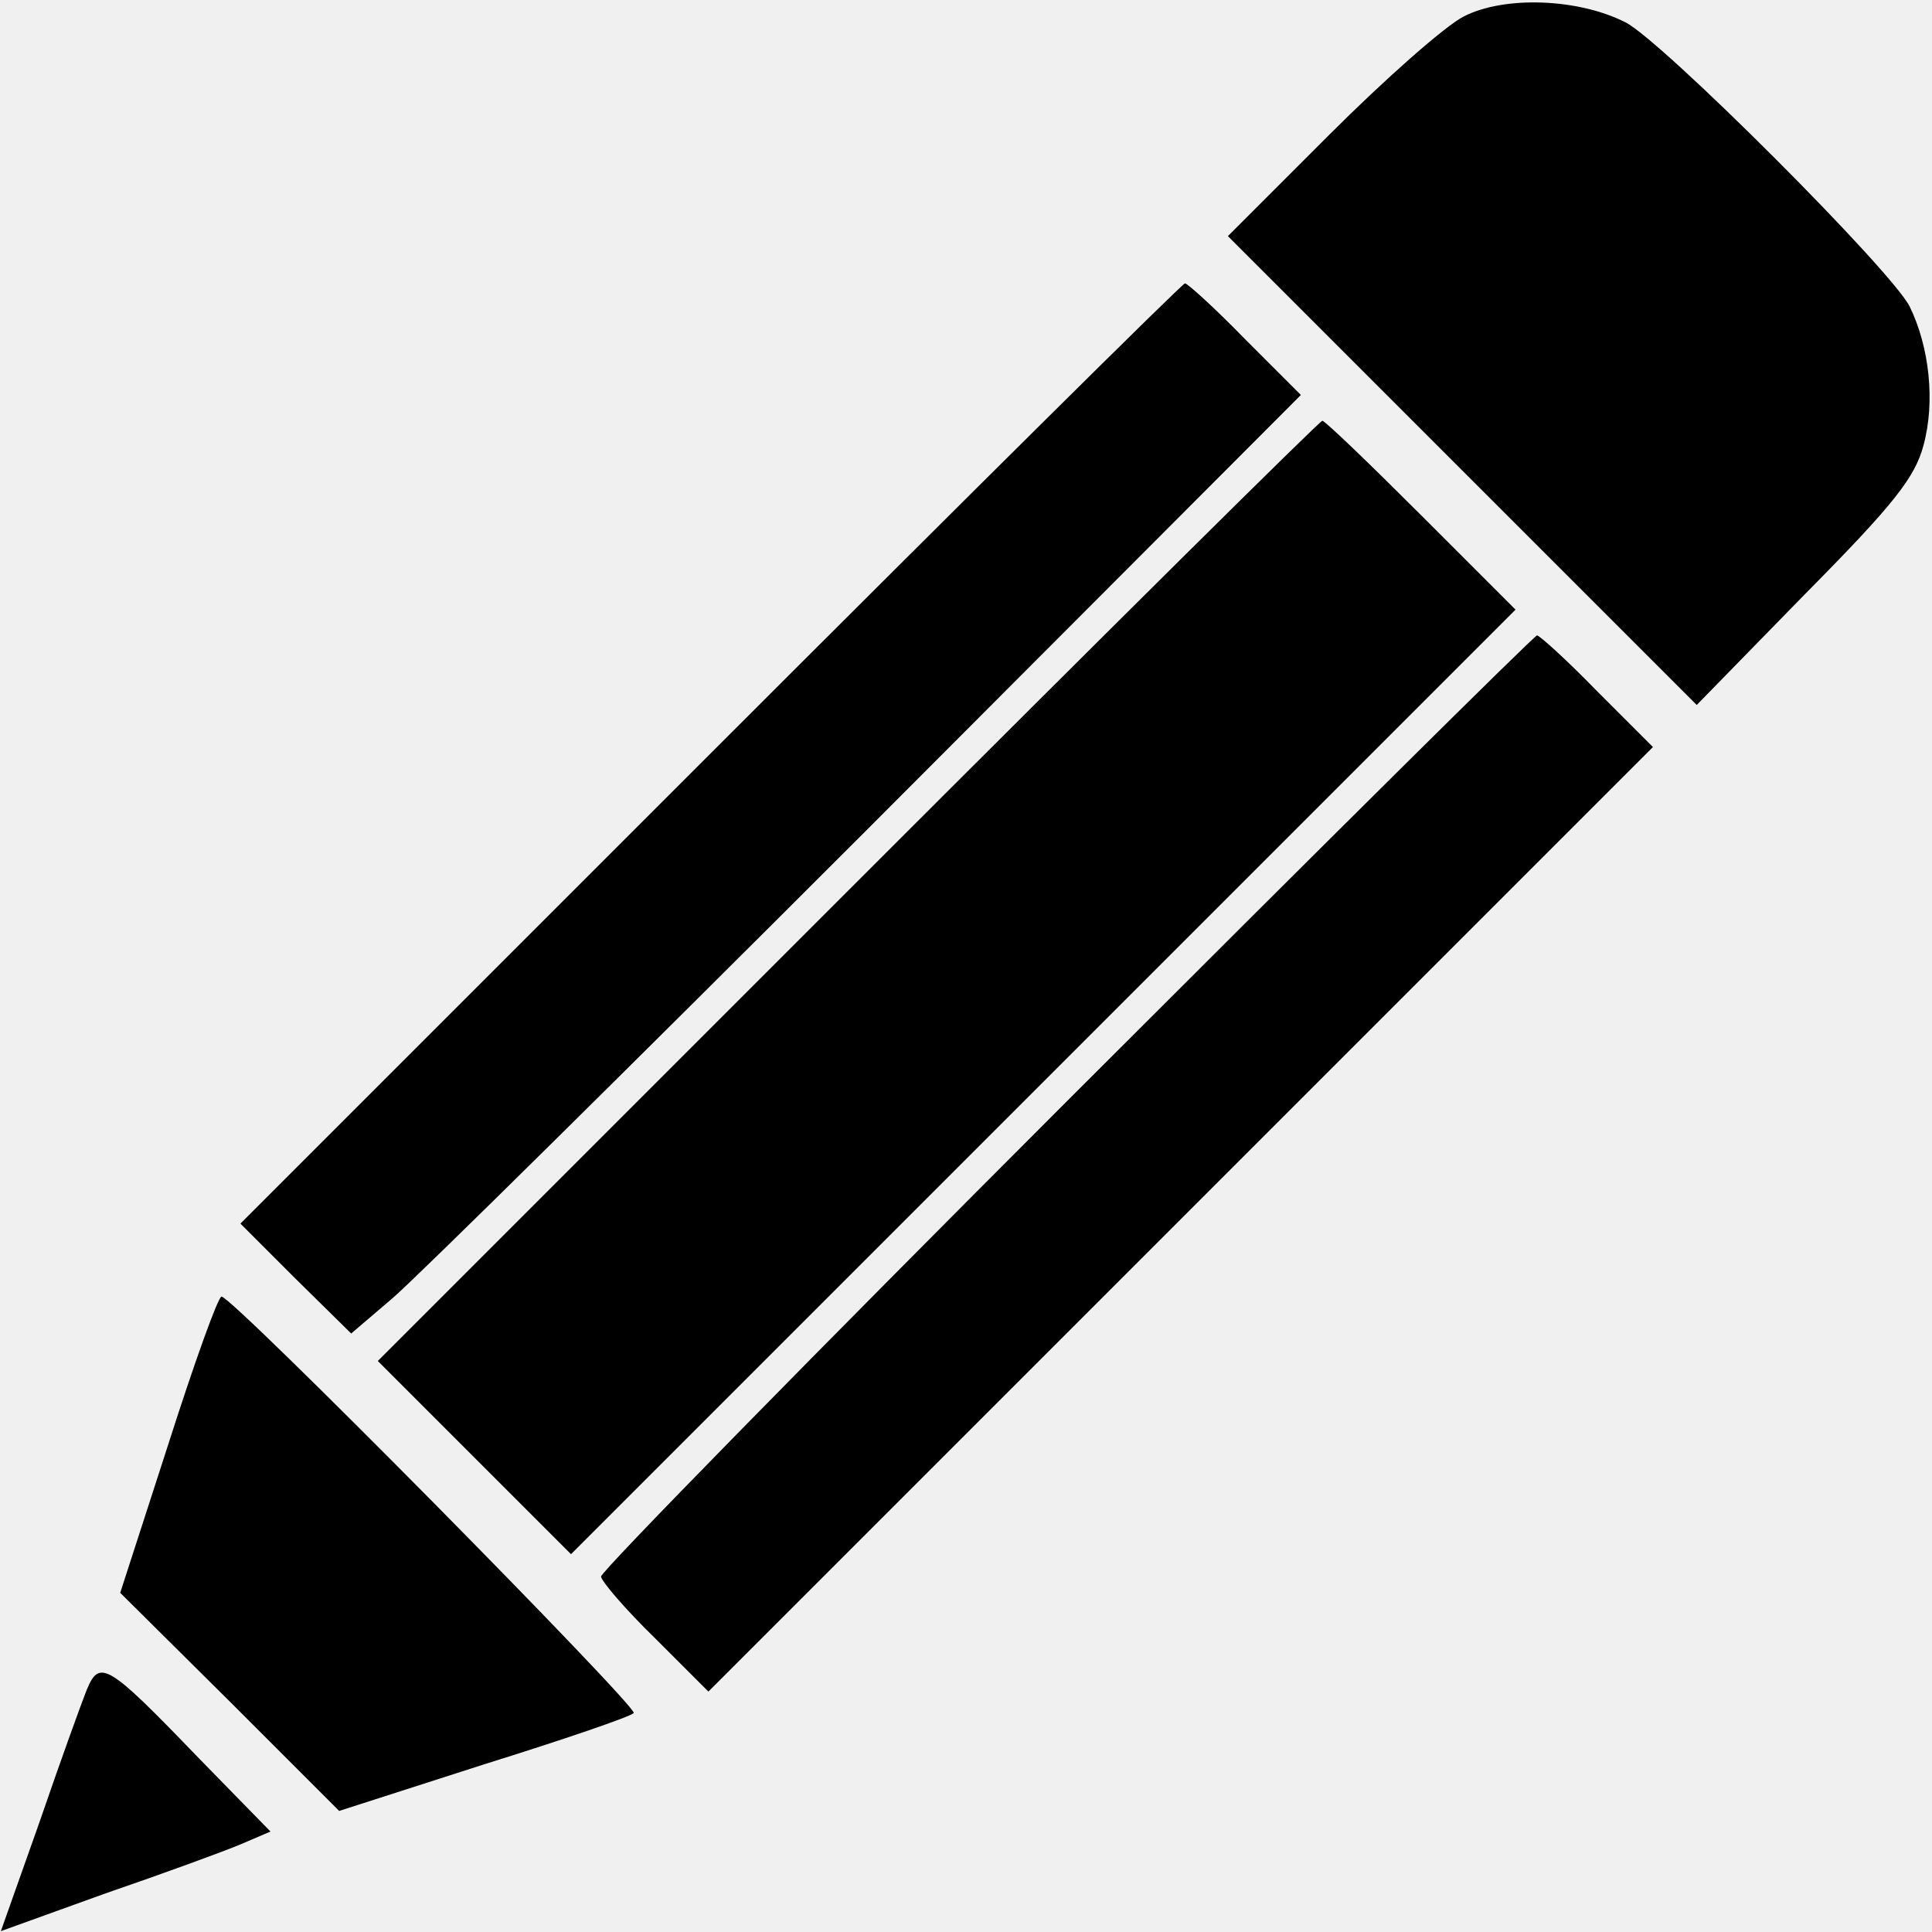
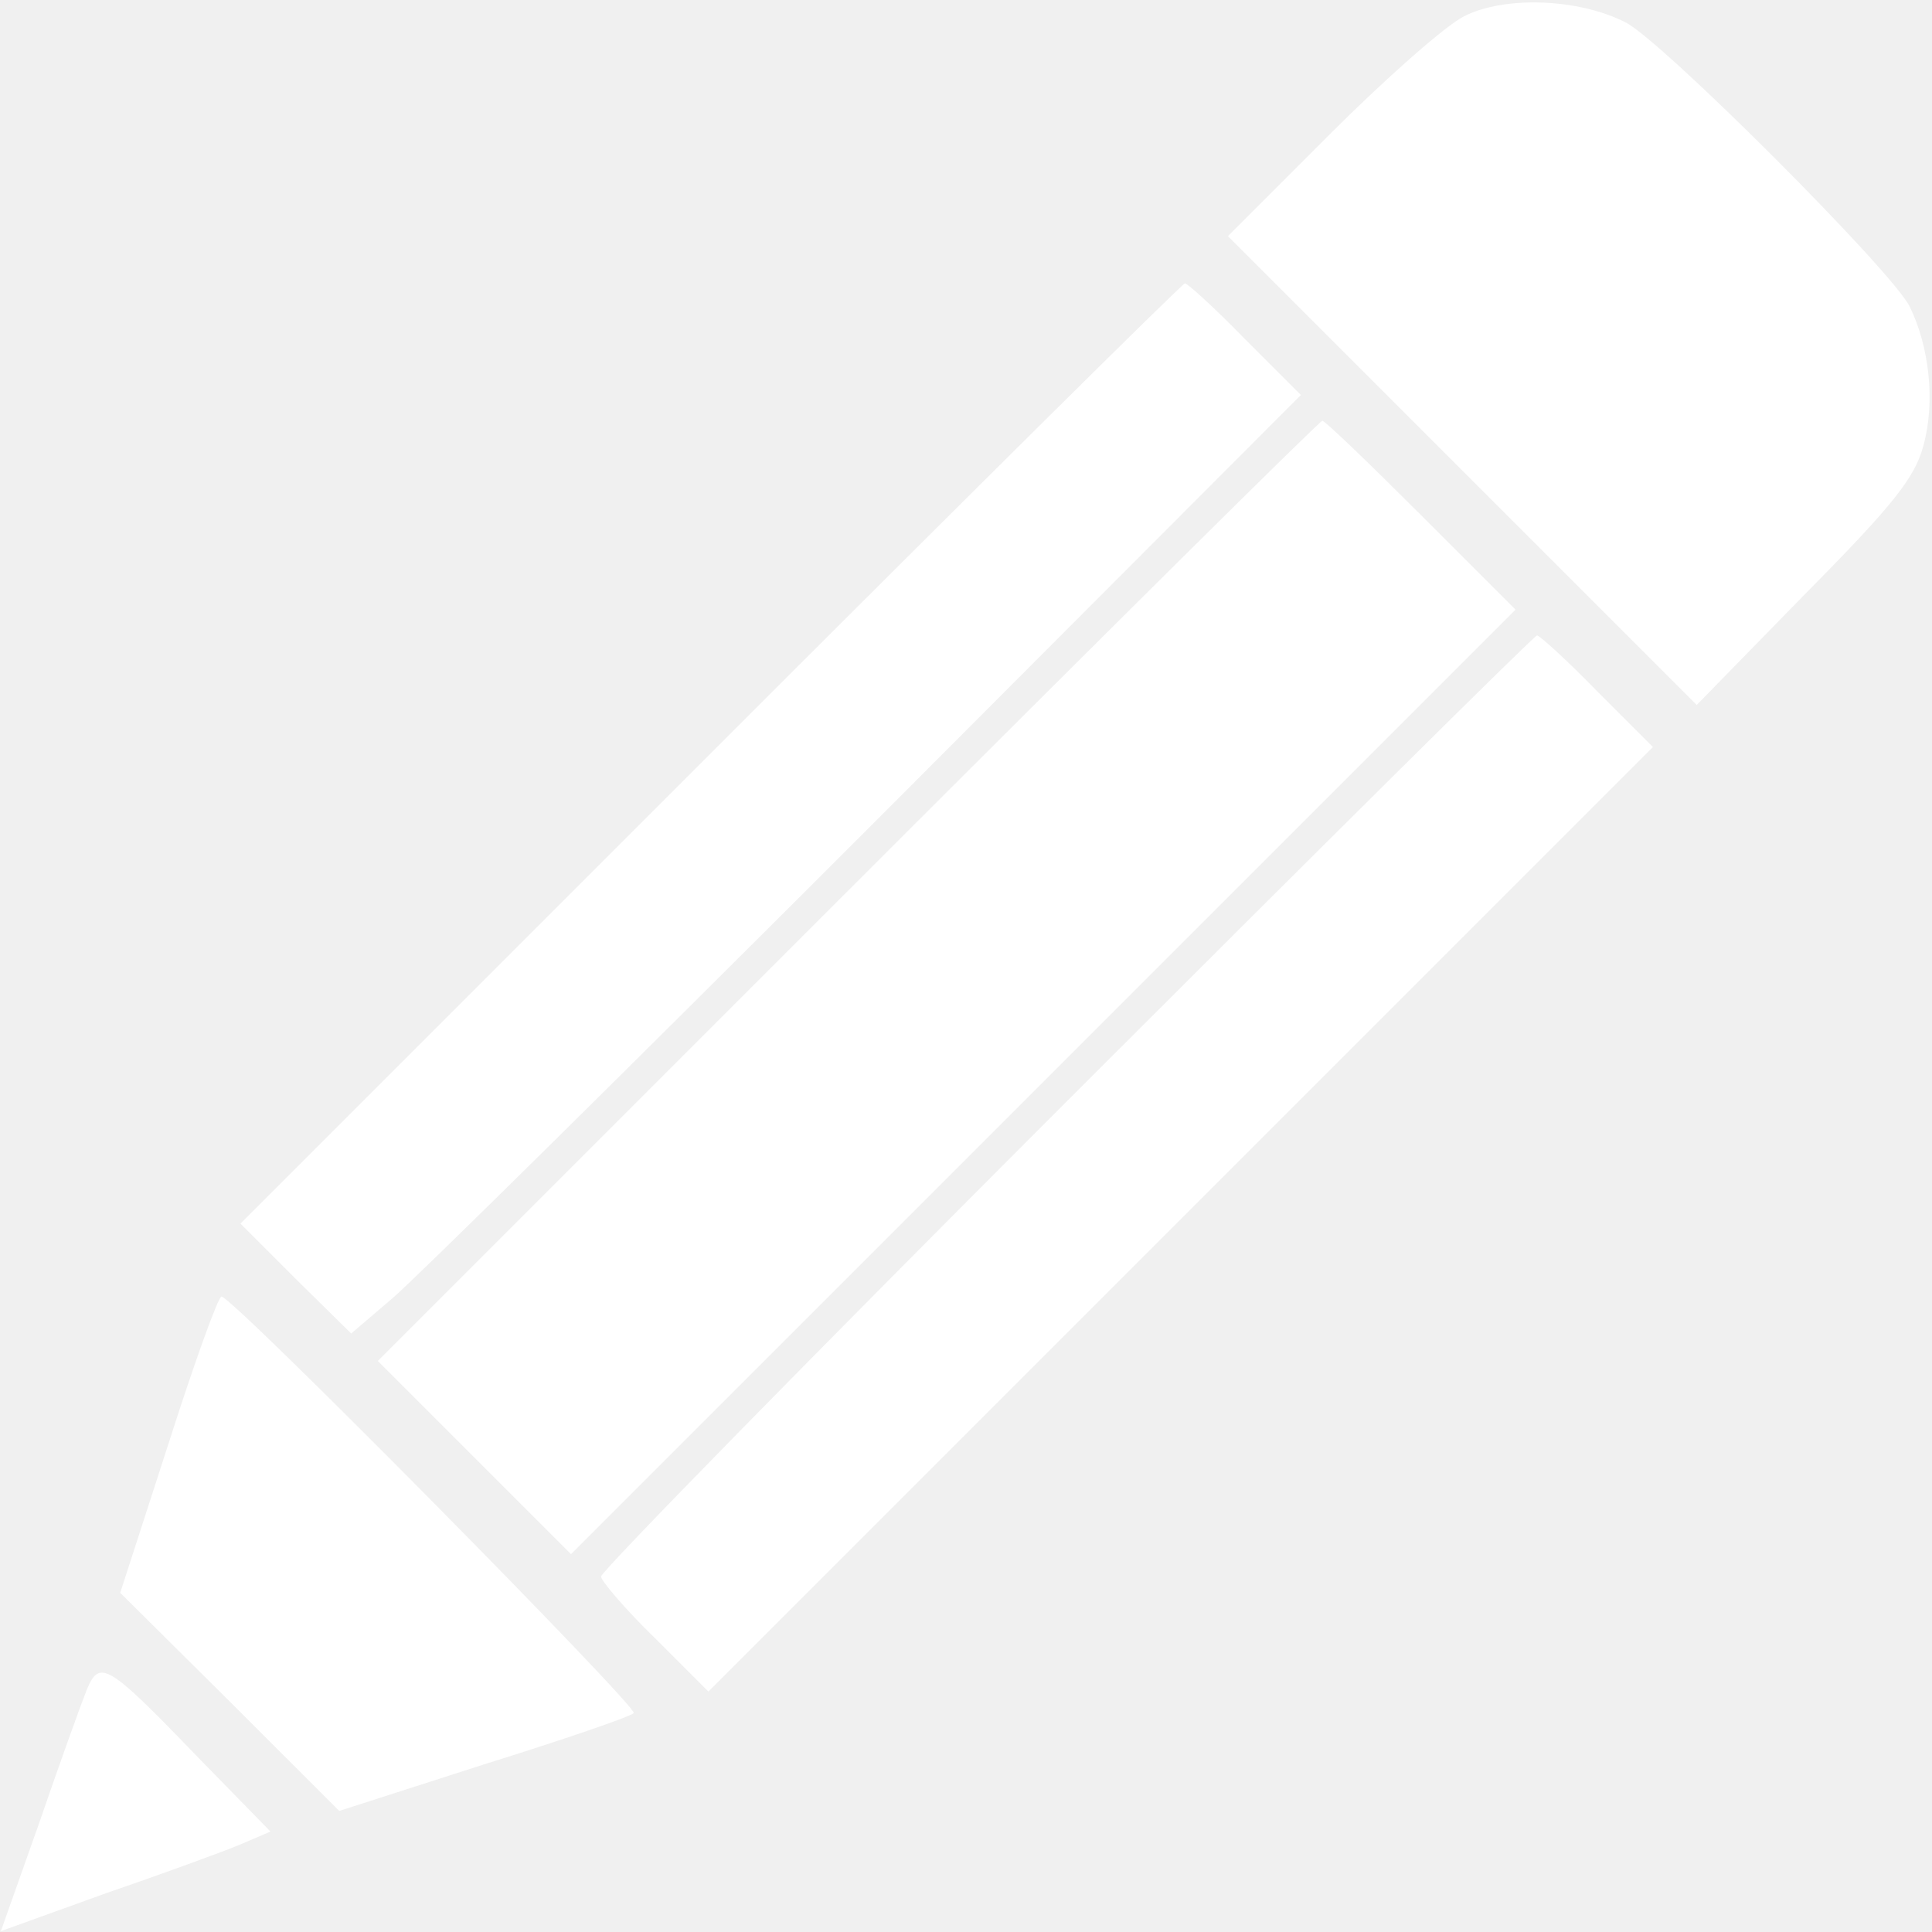
<svg xmlns="http://www.w3.org/2000/svg" version="1.0" width="225pt" height="225pt" viewBox="0 0 225 225" preserveAspectRatio="xMidYMid meet">
-   <g transform="translate(0,225) scale(0.1,-0.1)" fill="#000000" stroke="none">
+   <g transform="translate(0,225) scale(0.1,-0.1)" fill="#ffffff" stroke="none">
    <path d="M1705 2231 c-22 -11 -93 -74 -157 -138 l-118 -118 273 -273 273 -273 126 129 c104 105 128 136 138 173 14 51 7 115 -16 162 -21 42 -289 310 -331 331 -55 28 -141 31 -188 7z" />
    <path d="M827 1372 l-547 -547 64 -64 65 -64 48 41 c26 22 275 268 553 546 l505 506 -65 65 c-35 36 -67 65 -70 65 -3 0 -251 -246 -553 -548z" />
    <path d="M987 1212 l-547 -547 113 -113 112 -112 550 550 550 550 -110 110 c-60 60 -112 110 -115 110 -3 0 -251 -246 -553 -548z" />
    <path d="M1242 967 c-298 -298 -542 -547 -542 -553 0 -5 28 -38 63 -72 l62 -62 550 550 550 550 -65 65 c-35 36 -67 65 -70 65 -3 0 -249 -244 -548 -543z" />
    <path d="M196 568 l-56 -173 128 -127 127 -127 168 54 c93 29 172 56 175 60 6 6 -467 485 -480 485 -4 0 -32 -78 -62 -172z" />
    <path d="M101 282 c-6 -15 -31 -84 -55 -154 l-45 -127 122 44 c67 23 138 49 157 57 l35 15 -85 87 c-105 109 -114 114 -129 78z" />
  </g>
</svg>
